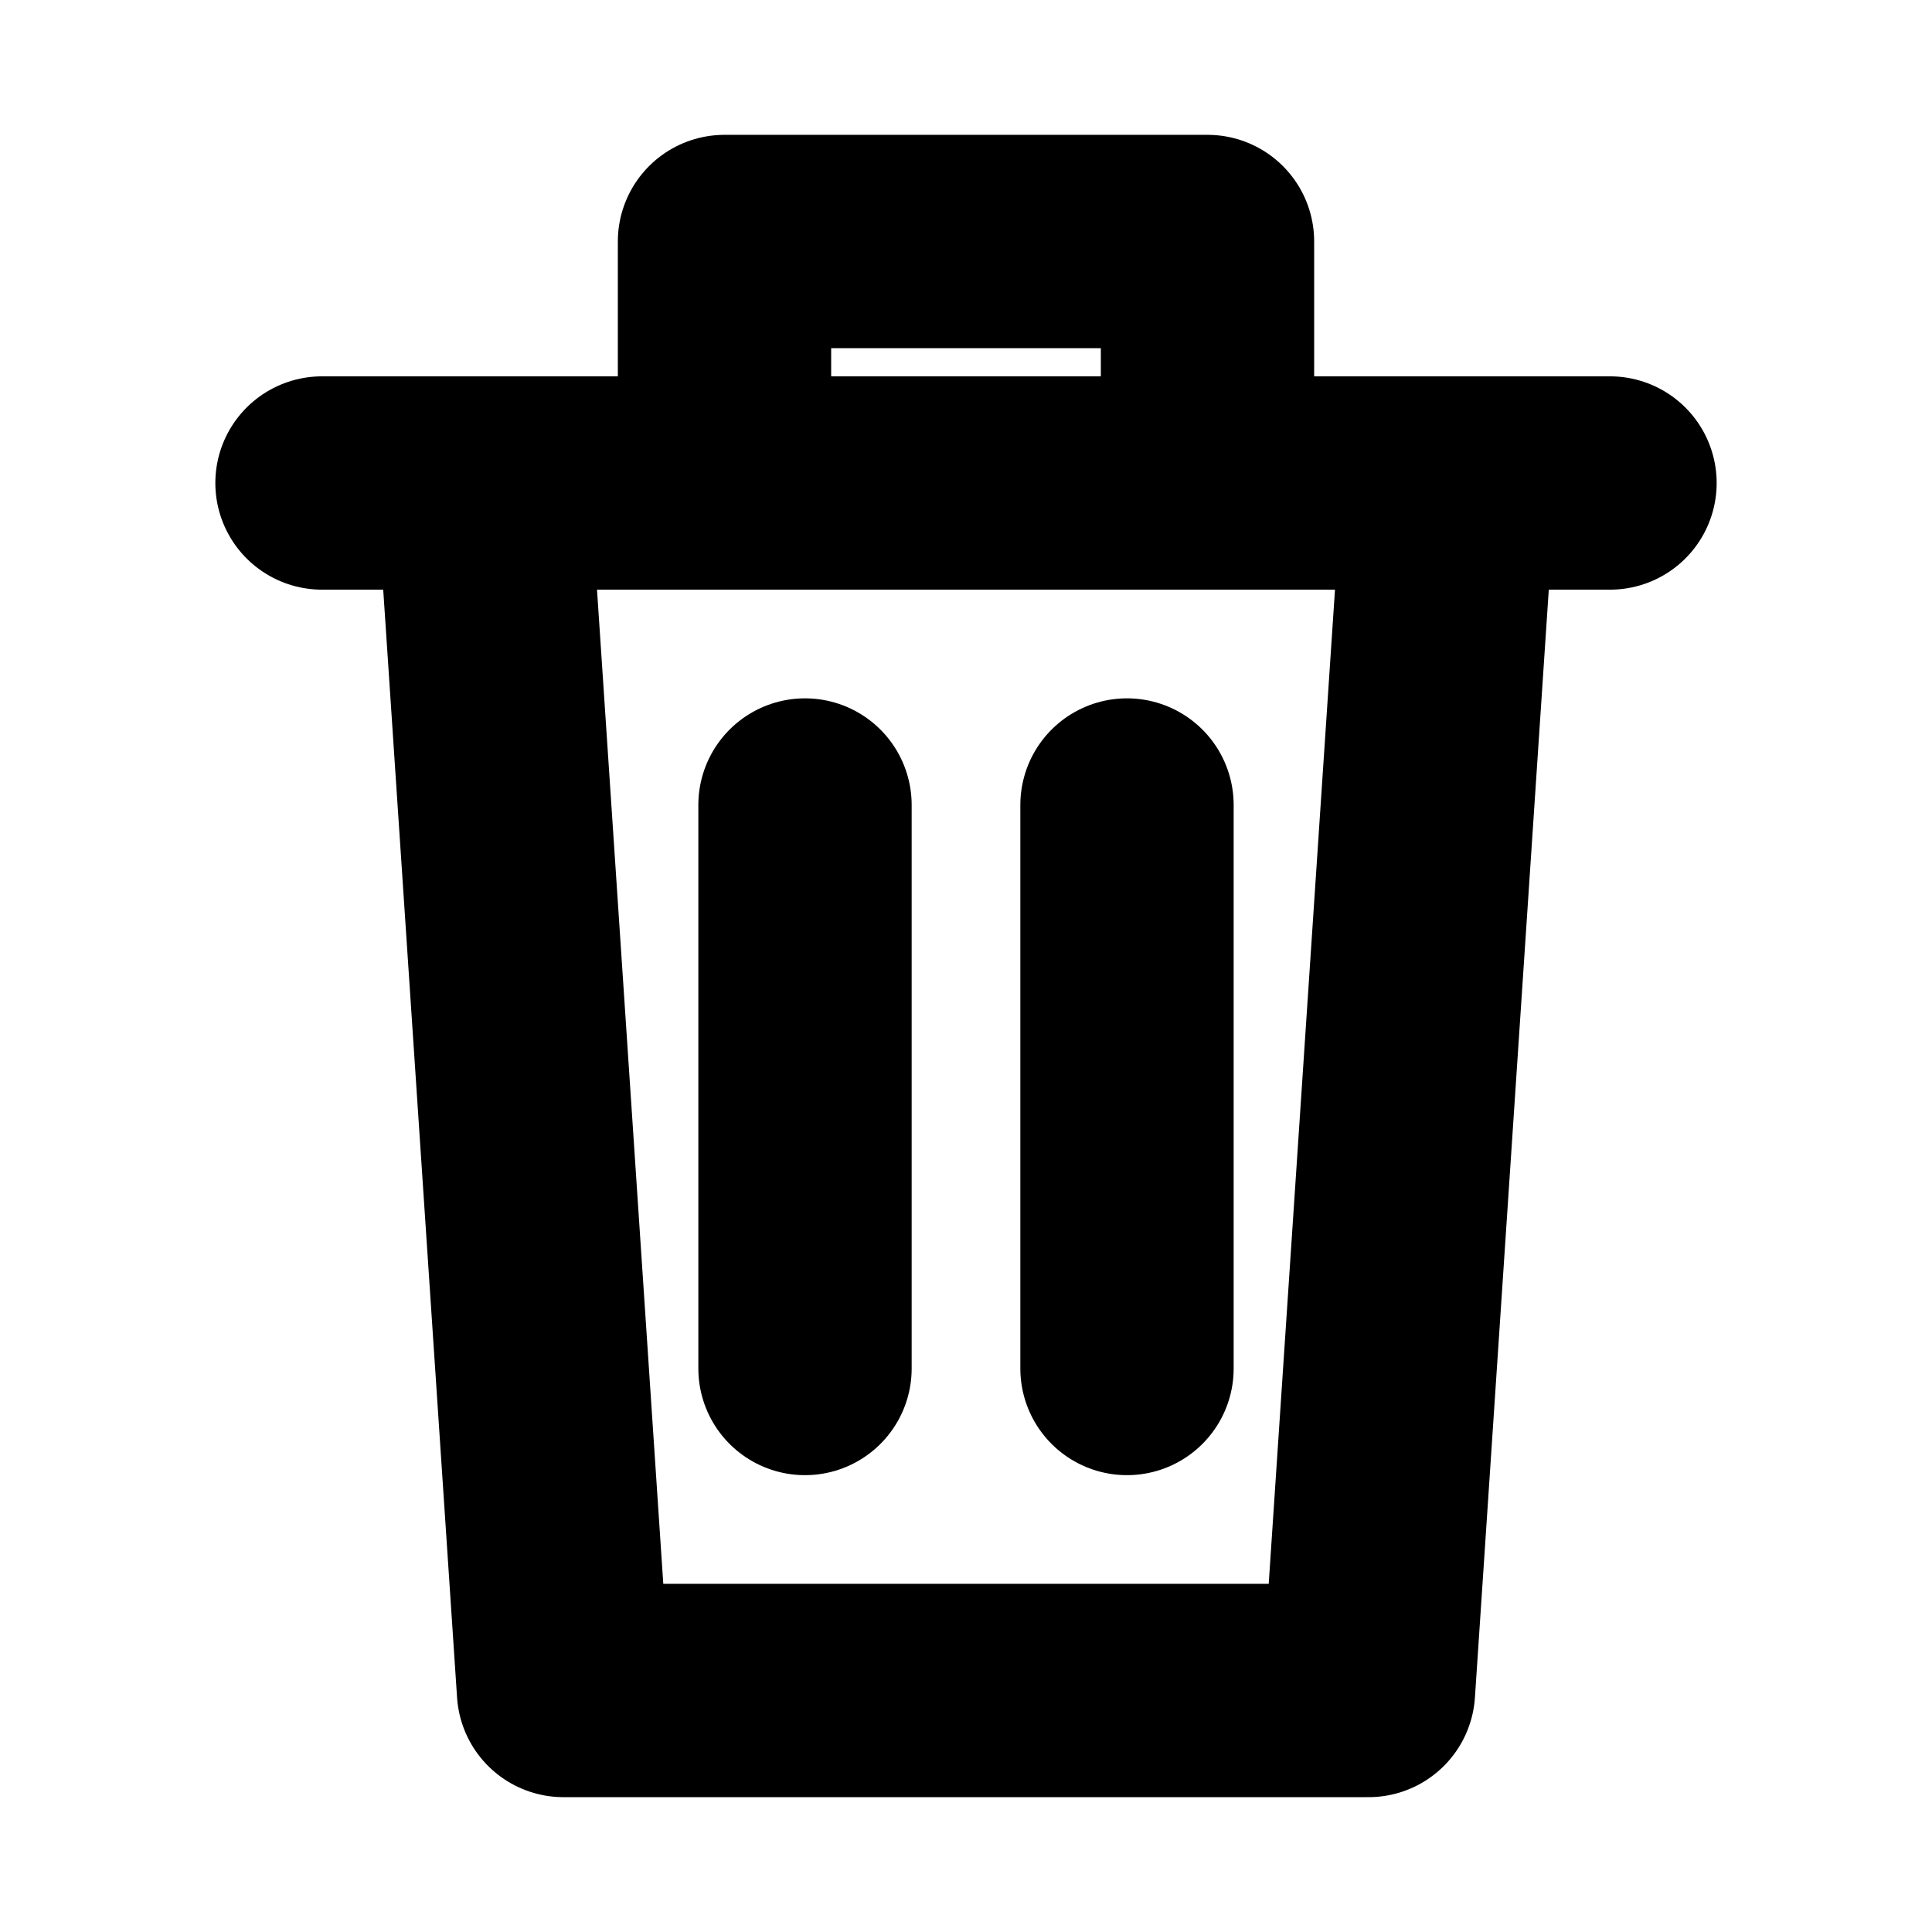
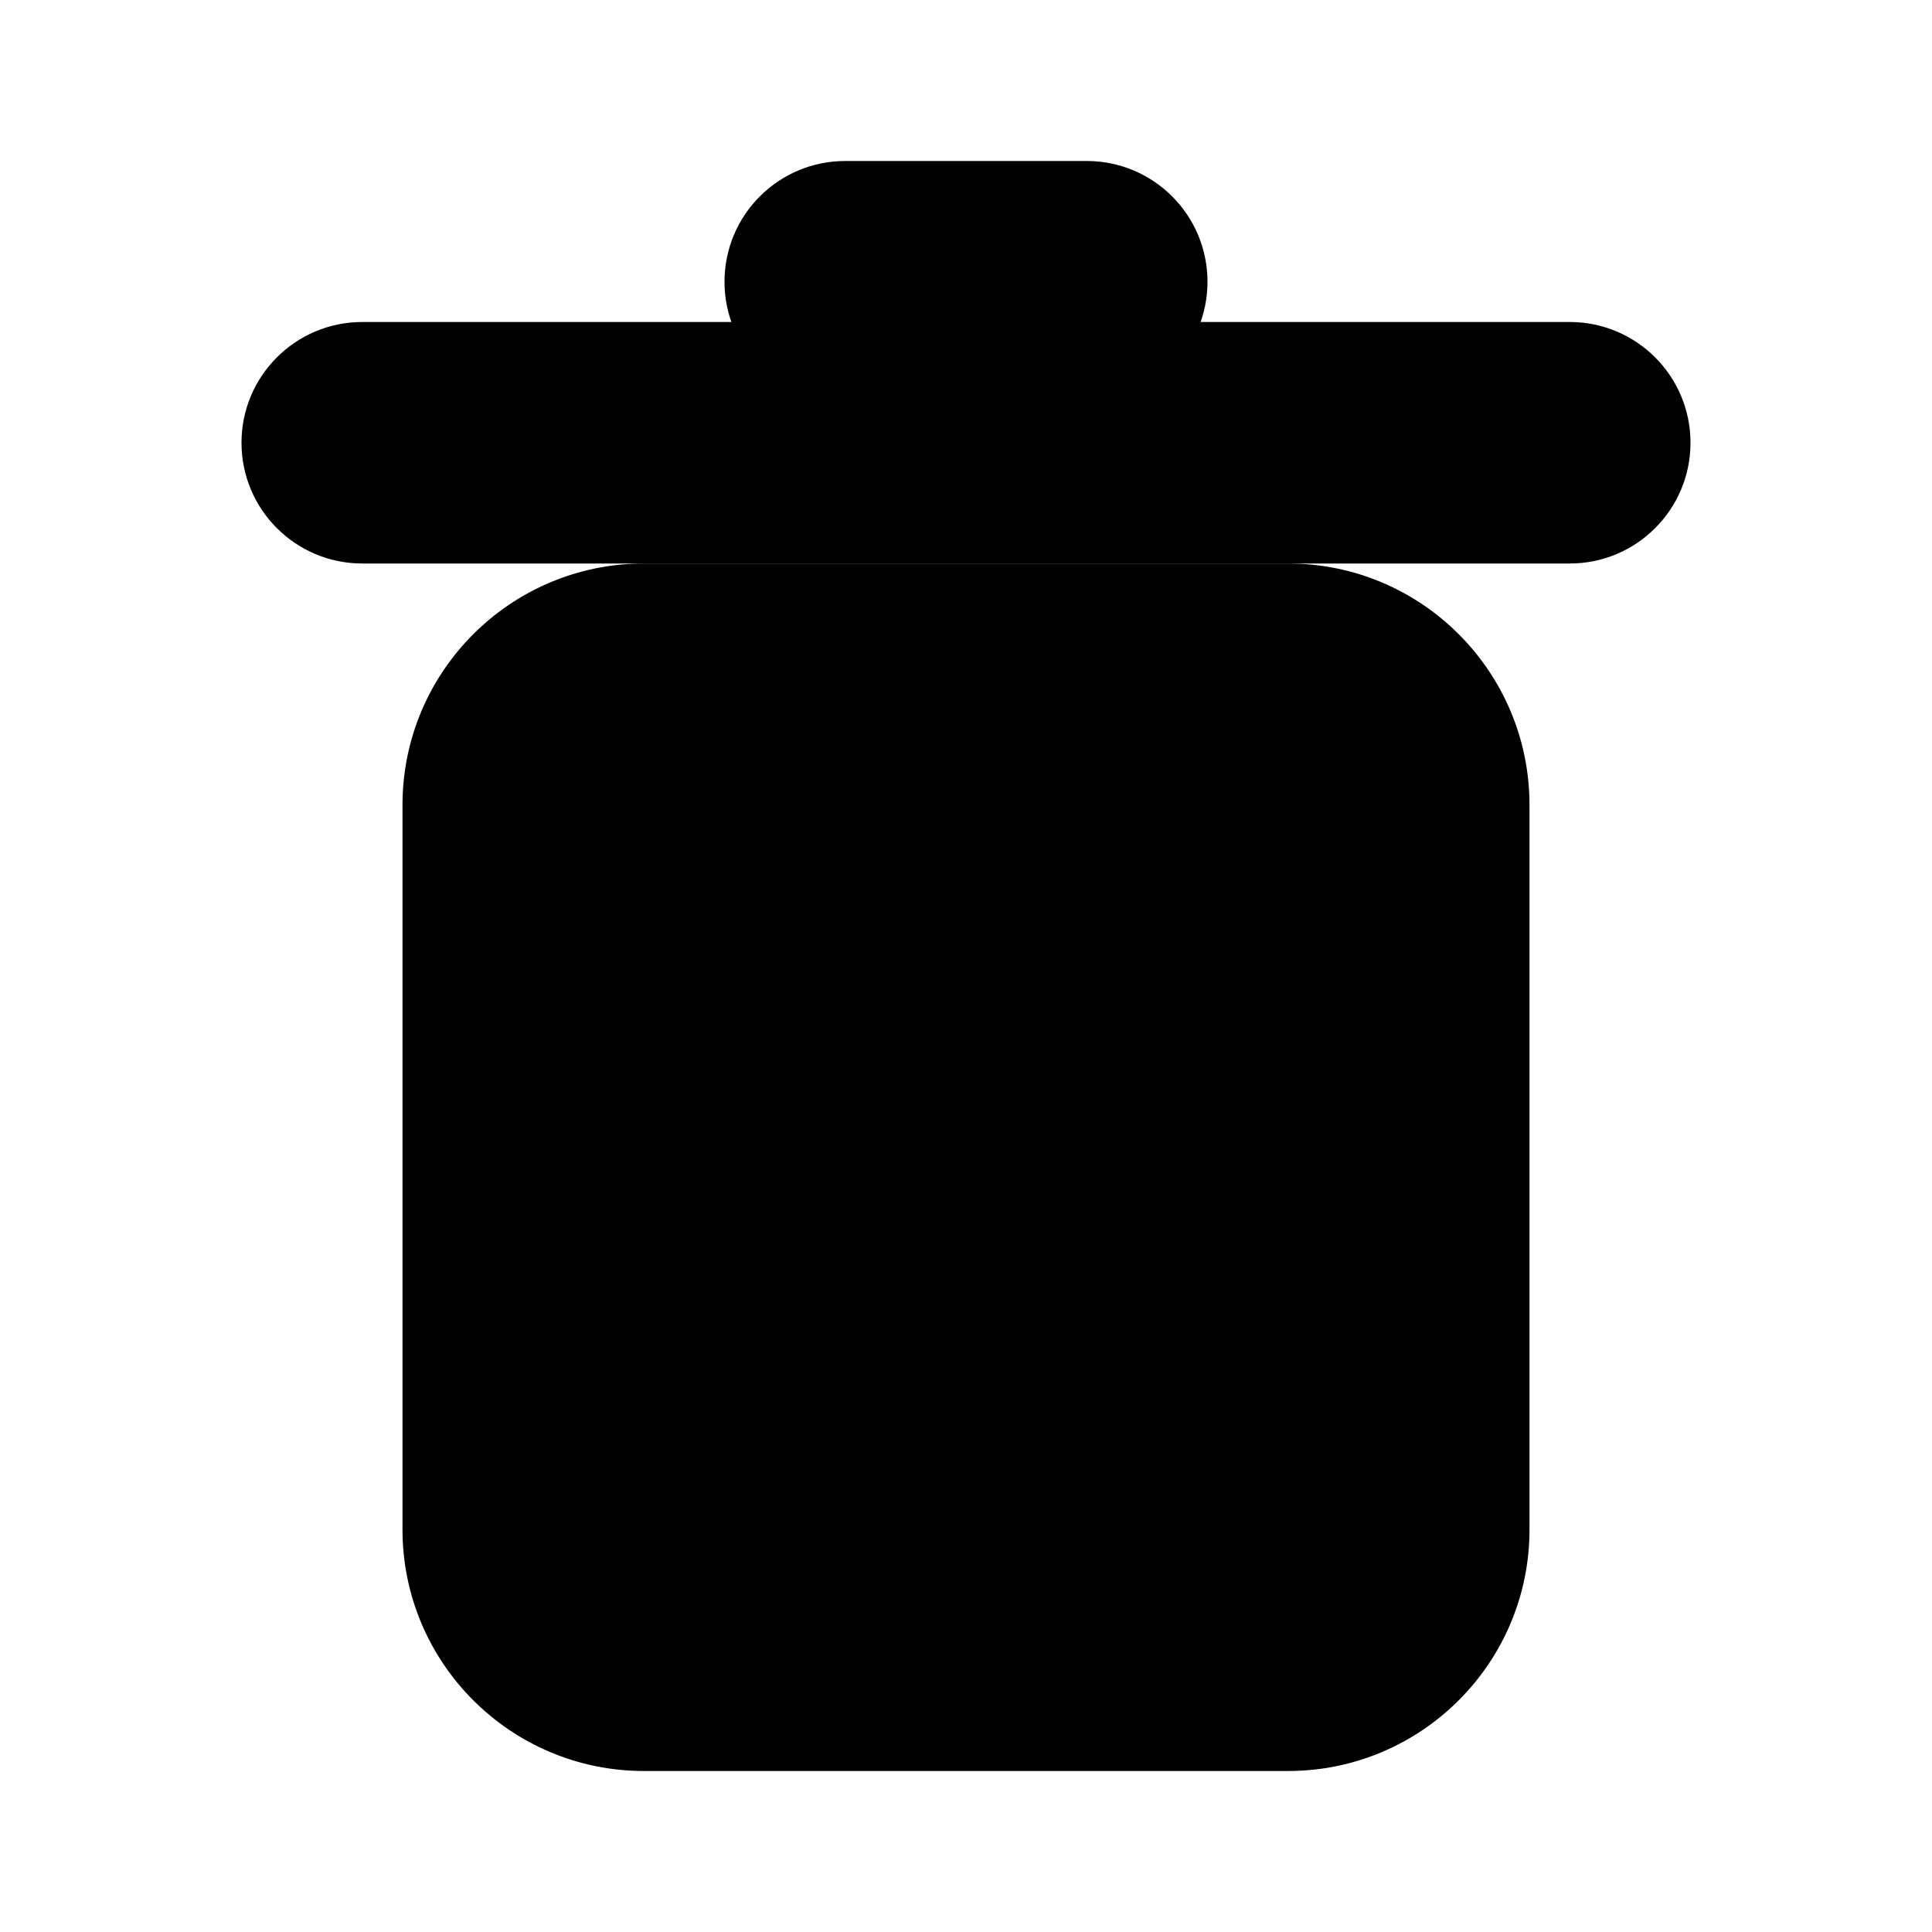
<svg xmlns="http://www.w3.org/2000/svg" viewBox="0 0 24 24">
-   <g fill="none" stroke="currentColor" stroke-width="2.65" stroke-linecap="round" stroke-linejoin="round">
-     <path d="M4 6h16M9 6V3h6v3M6 6l1 15h10l1-15M10 10v7m4-7v7" />
+   <g class="m-arrow">
+     <rect x="5" y="7" width="14" height="15" rx="3" fill="currentColor" />
+     <rect x="3" y="4" width="18" height="3" rx="1.5" fill="currentColor" />
+     <rect x="9" y="2" width="6" height="3" rx="1.5" fill="currentColor" />
+     <rect x="9" y="10" width="2" height="8" rx="1" fill="currentColor" opacity="0.35" />
+     <rect x="13" y="10" width="2" height="8" rx="1" fill="currentColor" opacity="0.35" />
  </g>
</svg>
